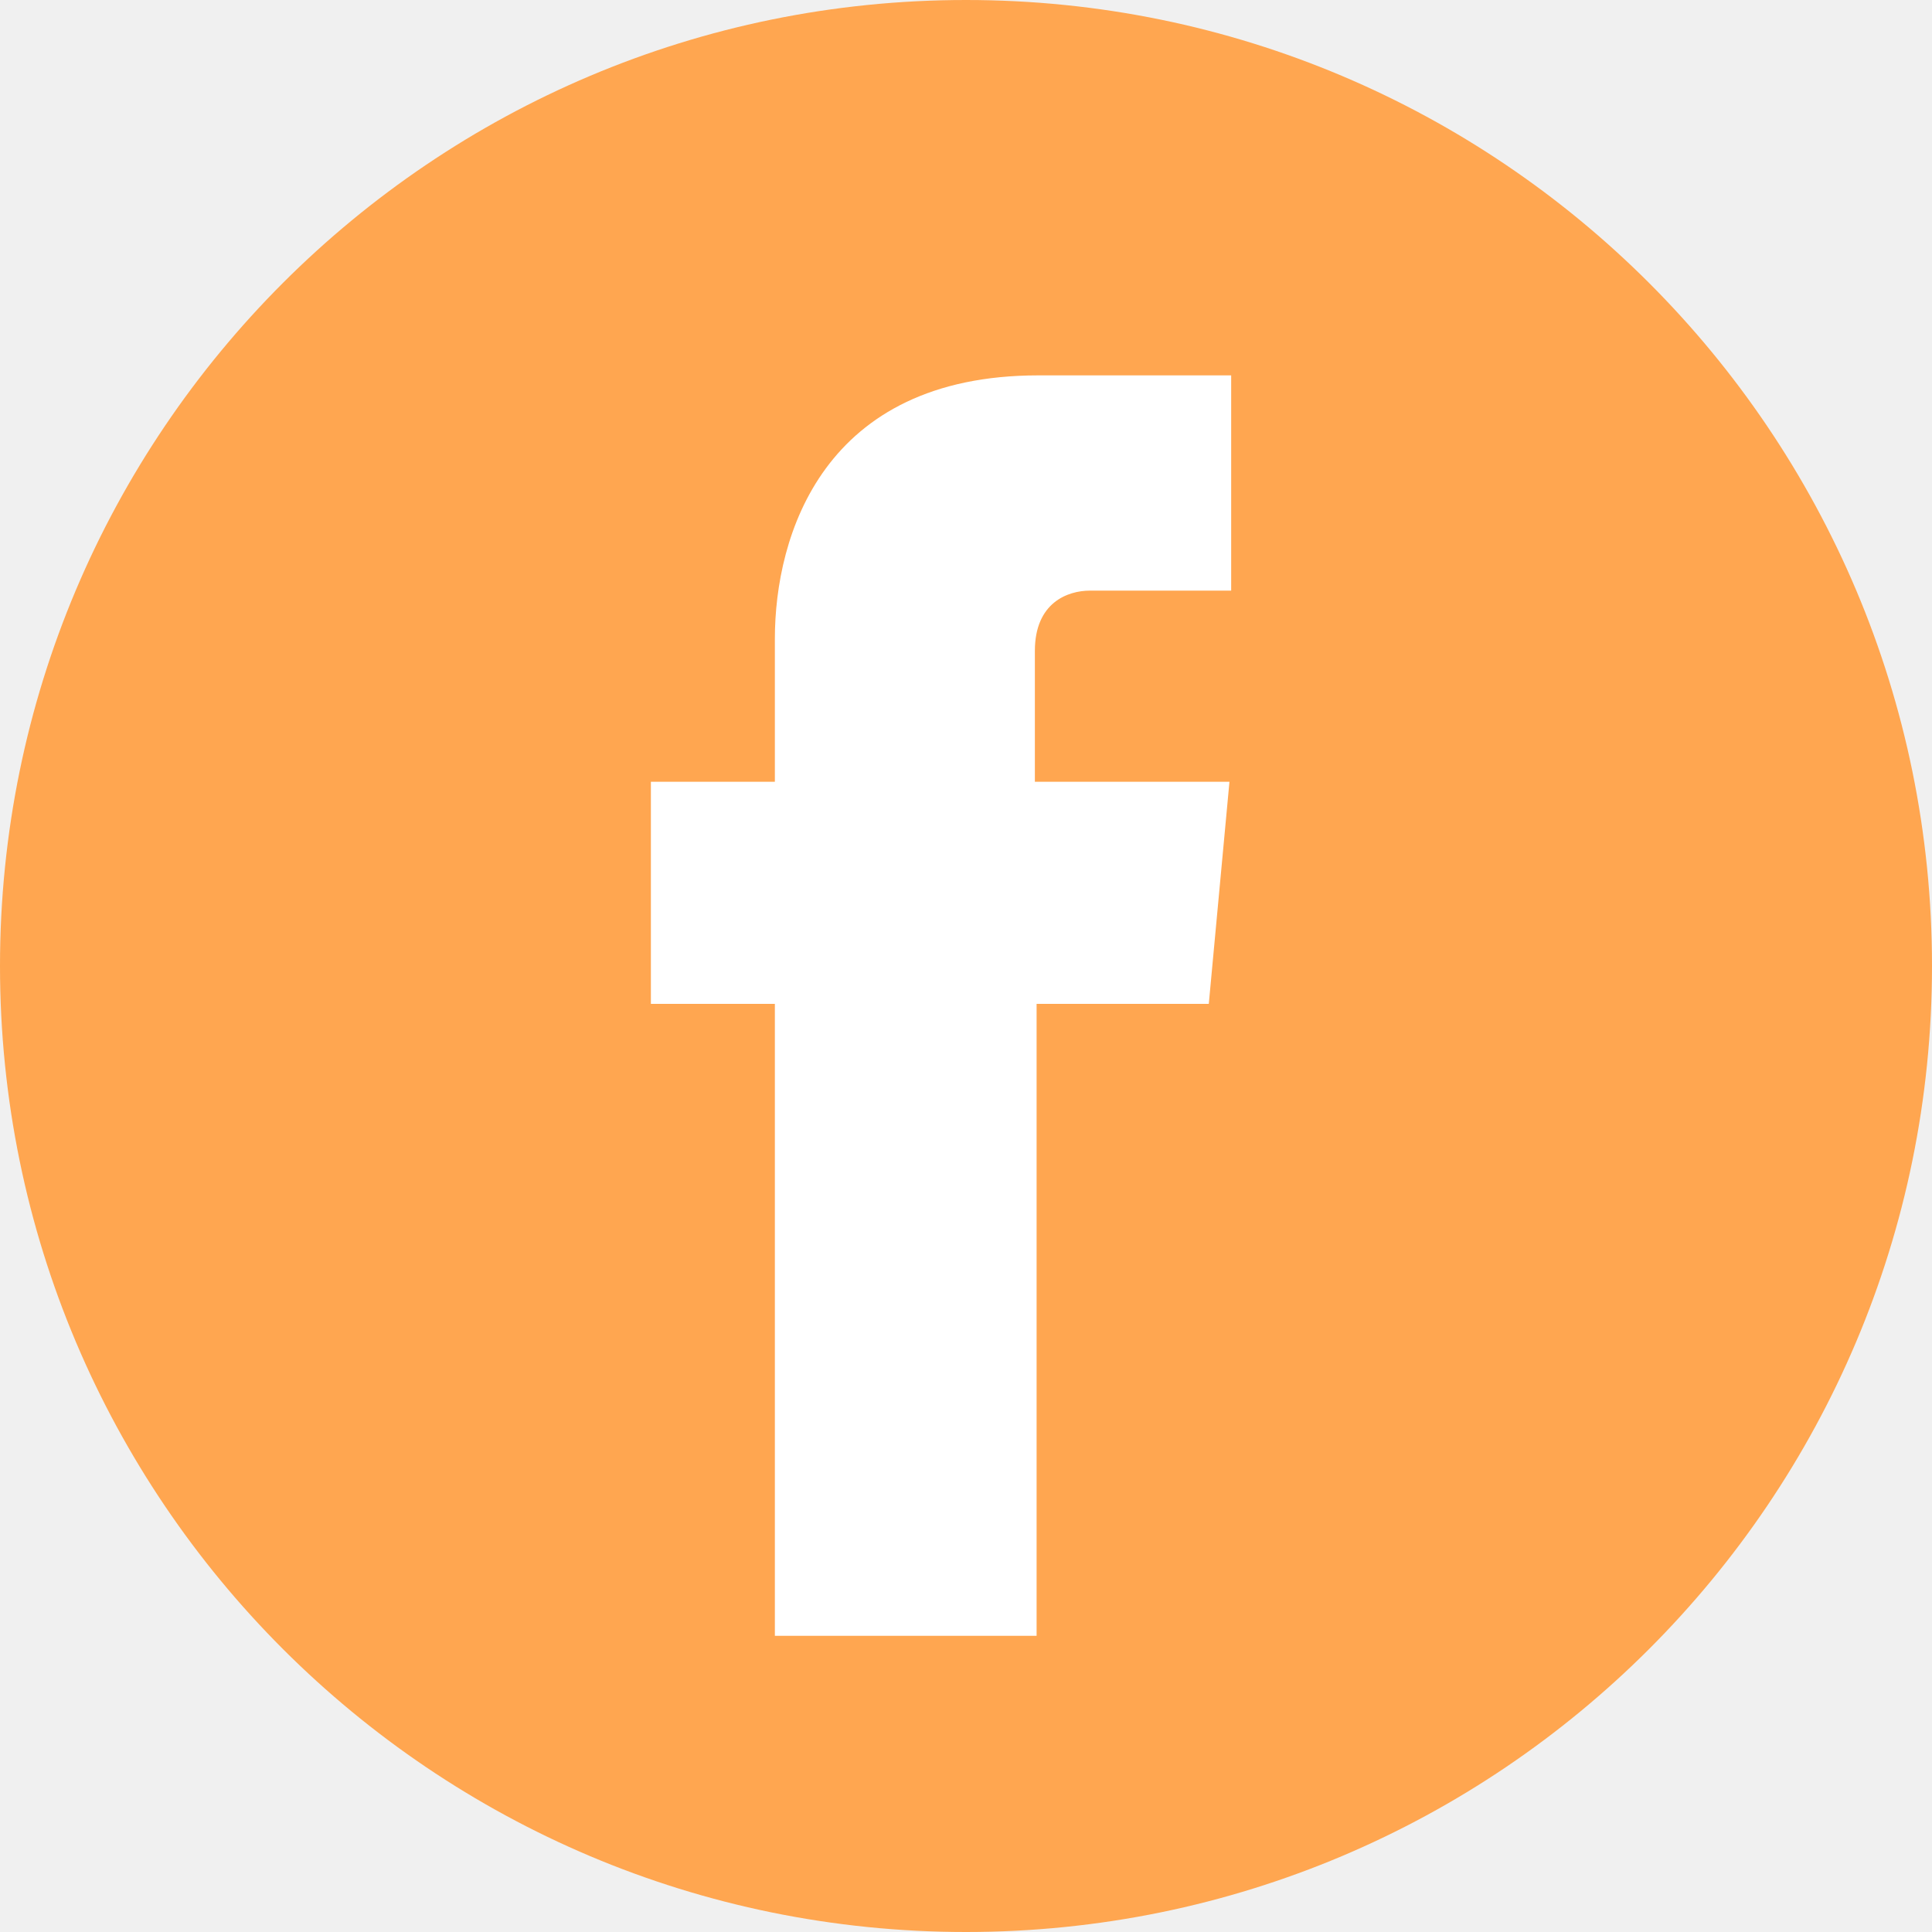
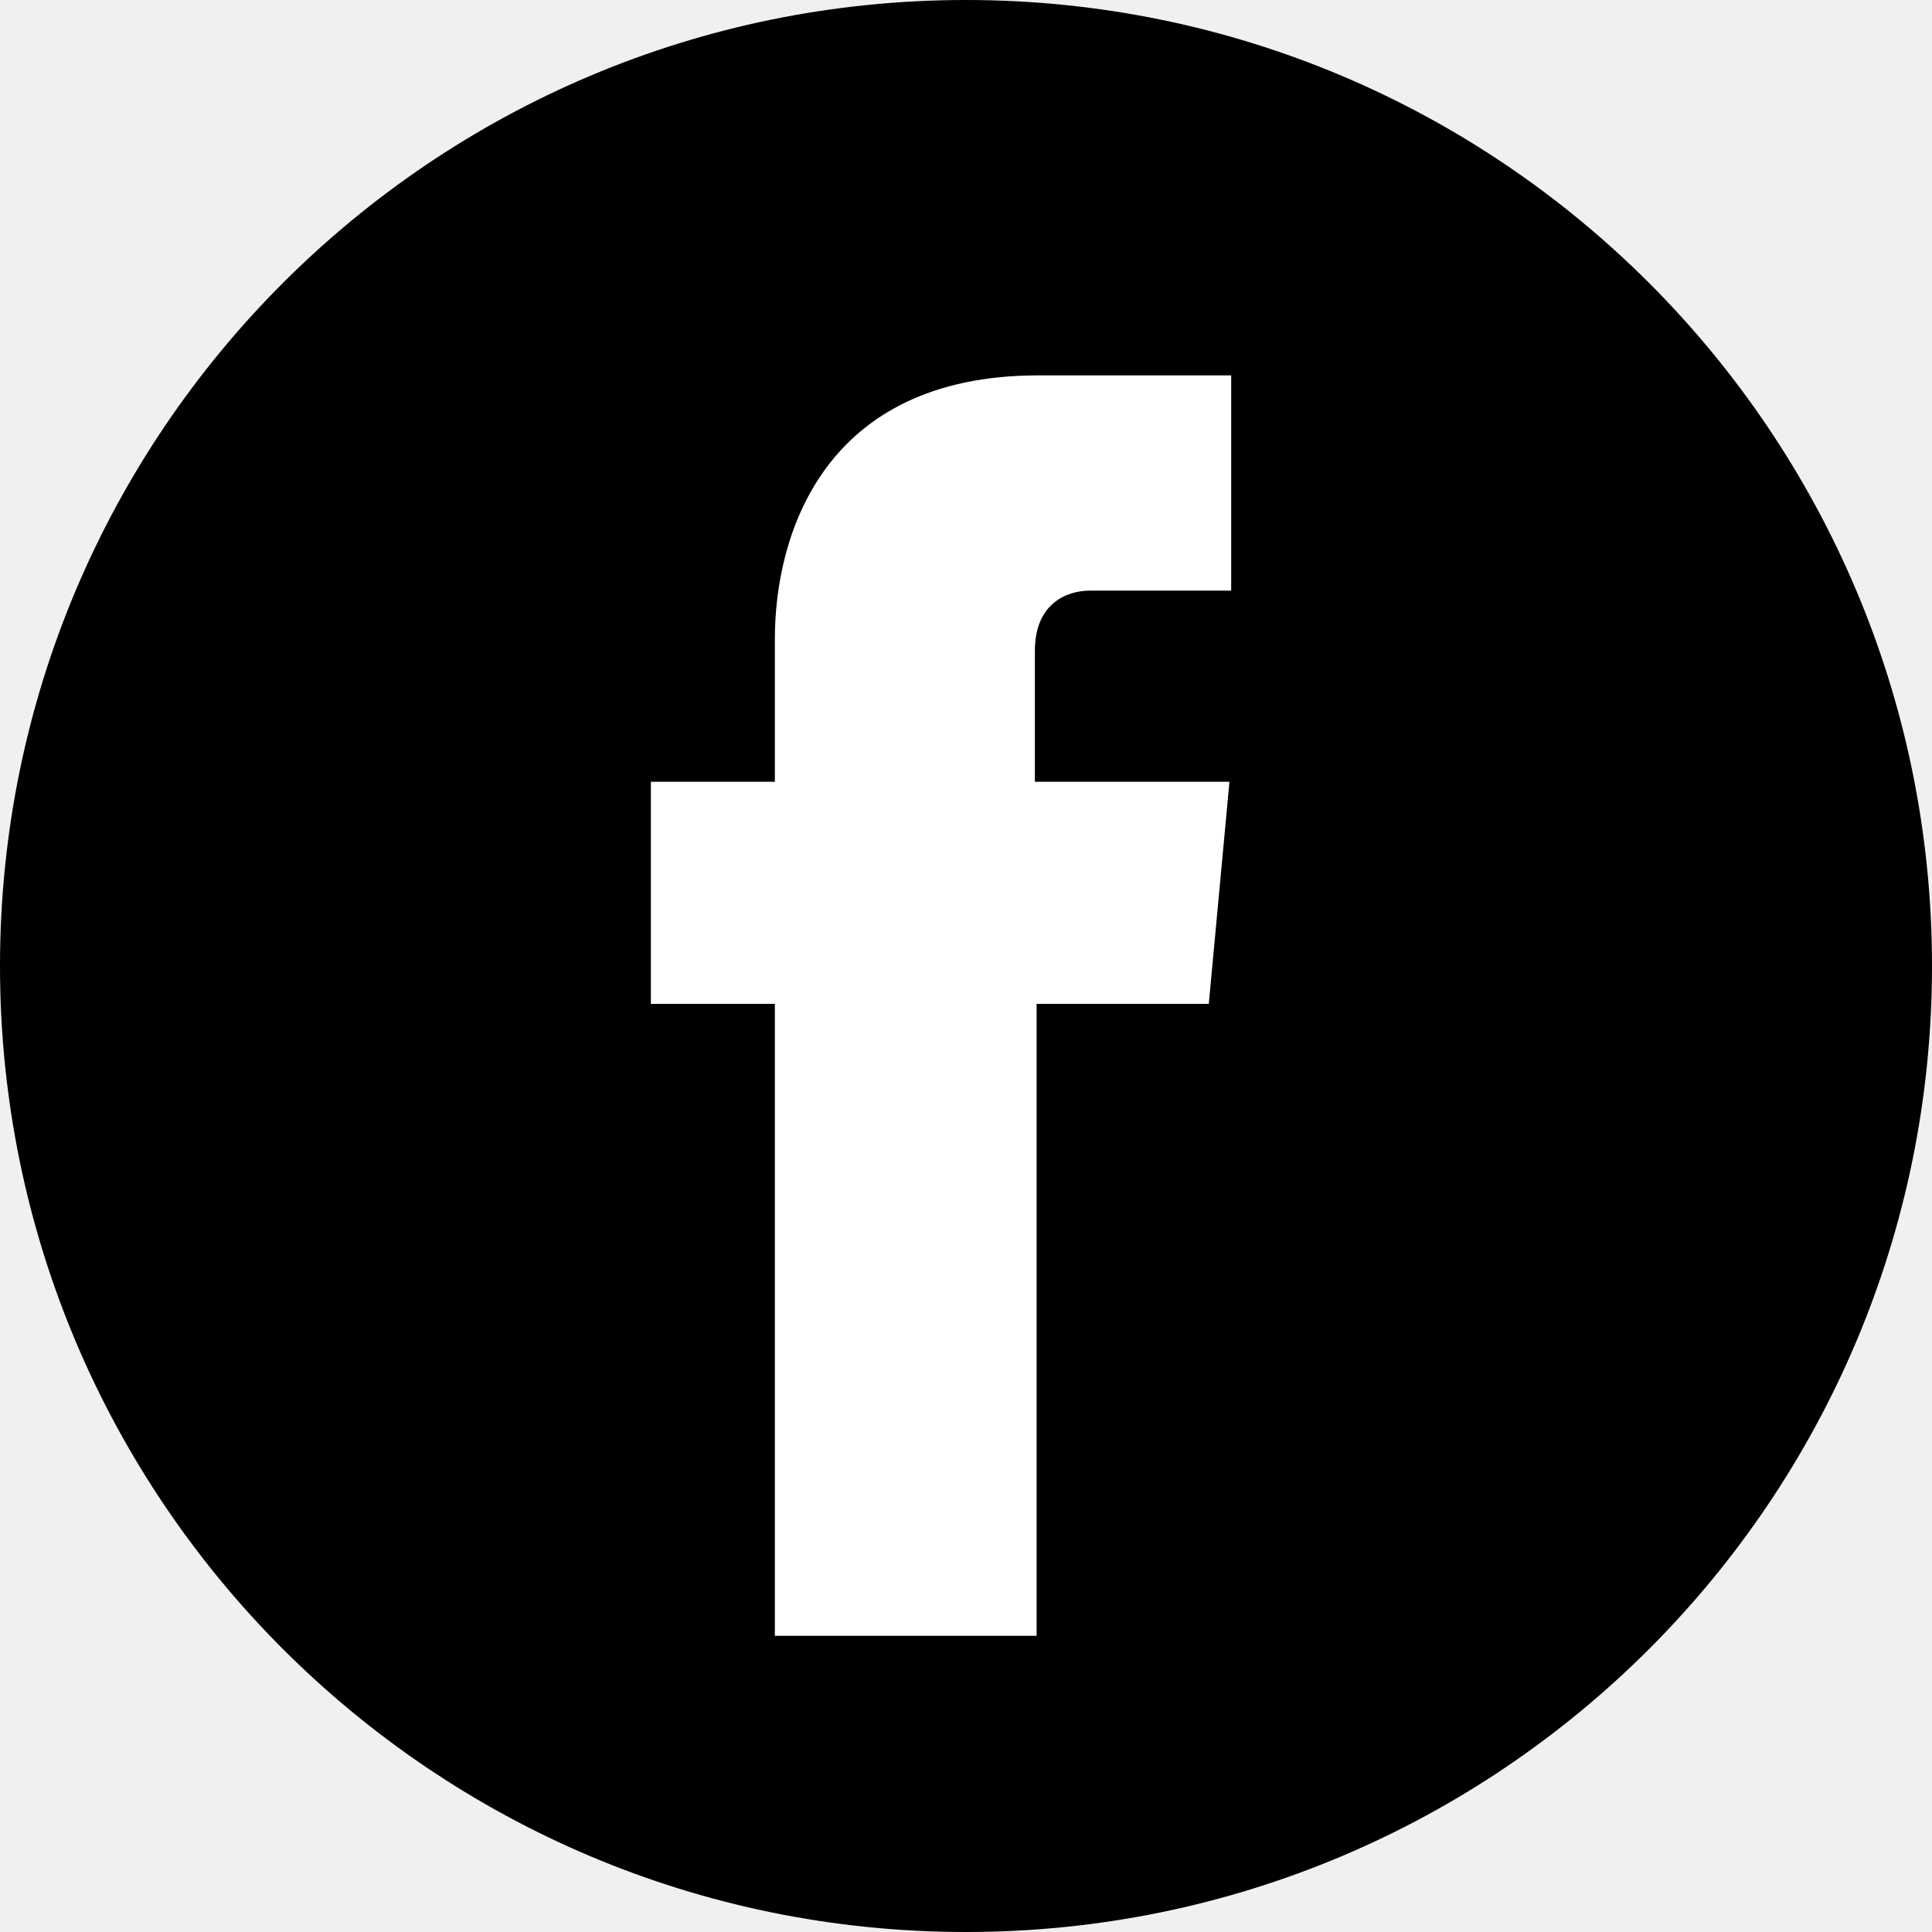
<svg xmlns="http://www.w3.org/2000/svg" version="1.1" id="Capa_1" x="0px" y="0px" viewBox="0 0 112.2 112.2" style="enable-background:new 0 0 112.2 112.2;" xml:space="preserve">
  <style type="text/css">
- 	.st0{fill:#FFA650;}
+ 	.st0{fill:$accent;}
	.st1{fill:#FFFFFF;}
</style>
  <g>
    <circle class="st0" cx="56.1" cy="56.1" r="56.1" />
    <path class="st1" d="M70.2,58.3h-10V95H45V58.3h-7.2V45.4H45v-8.3c0-6,2.8-15.3,15.3-15.3l11.2,0v12.5h-8.2c-1.3,0-3.2,0.7-3.2,3.5   v7.6h11.3L70.2,58.3z" />
  </g>
</svg>
